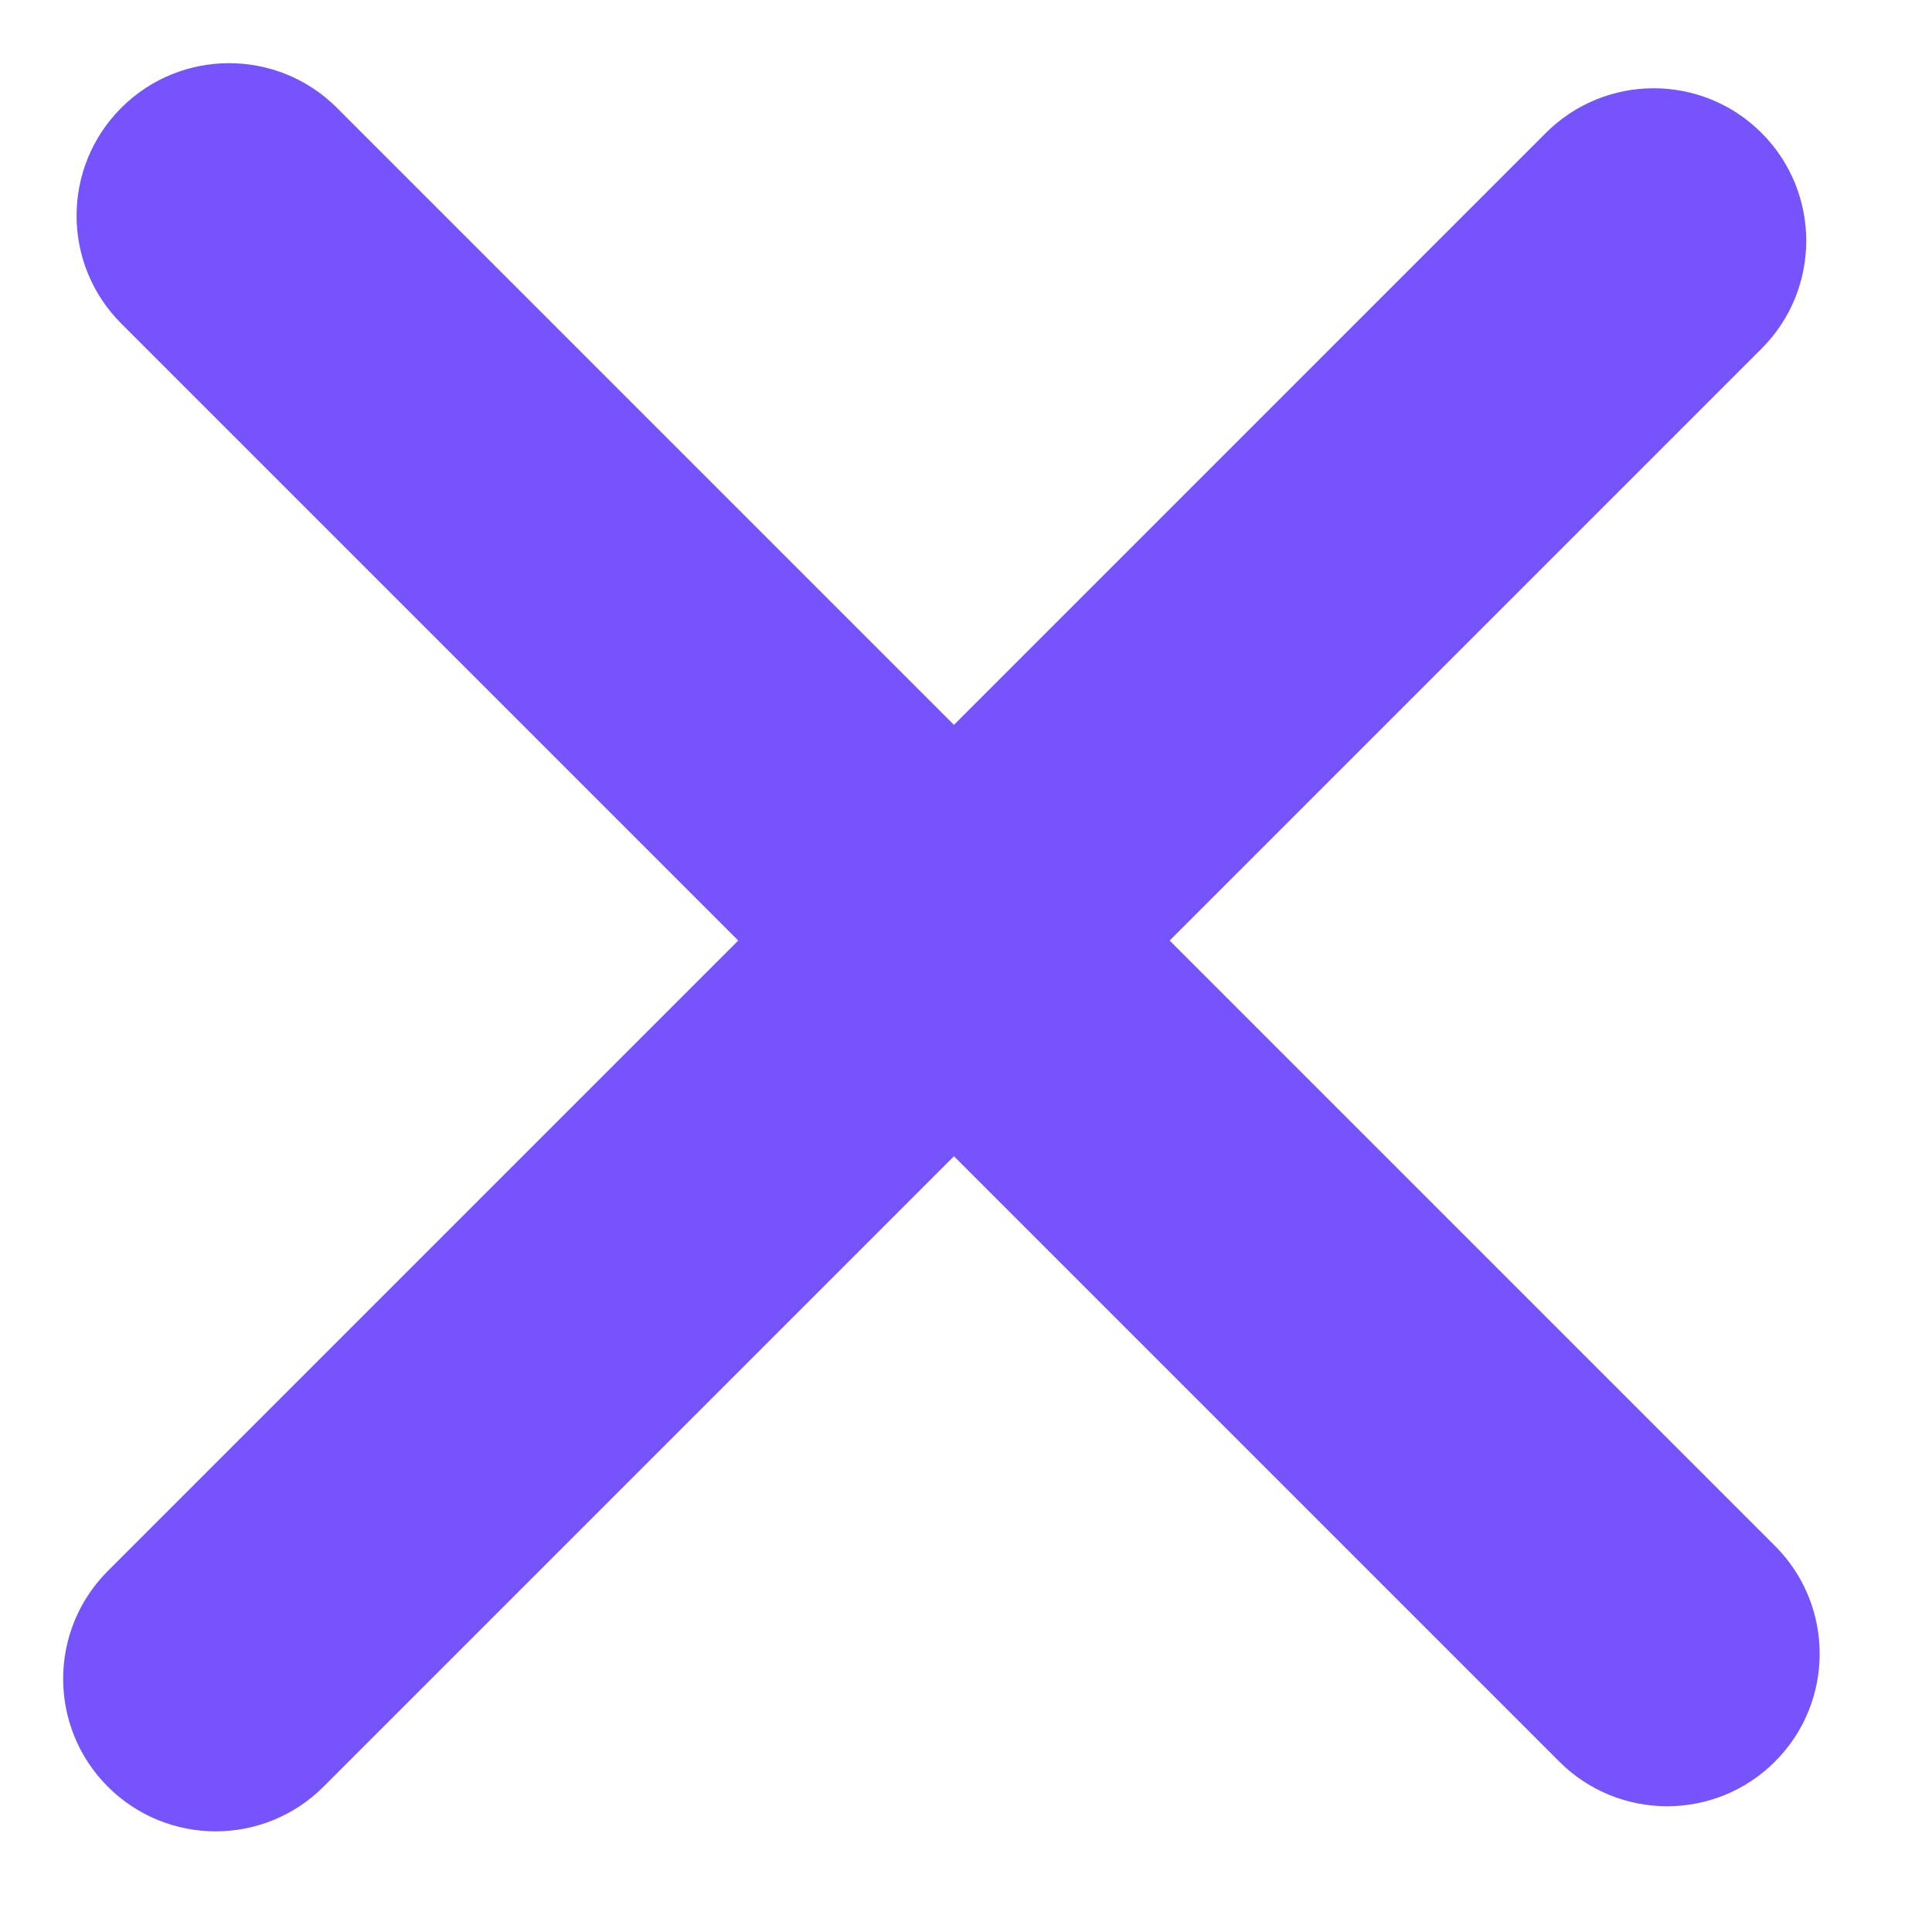
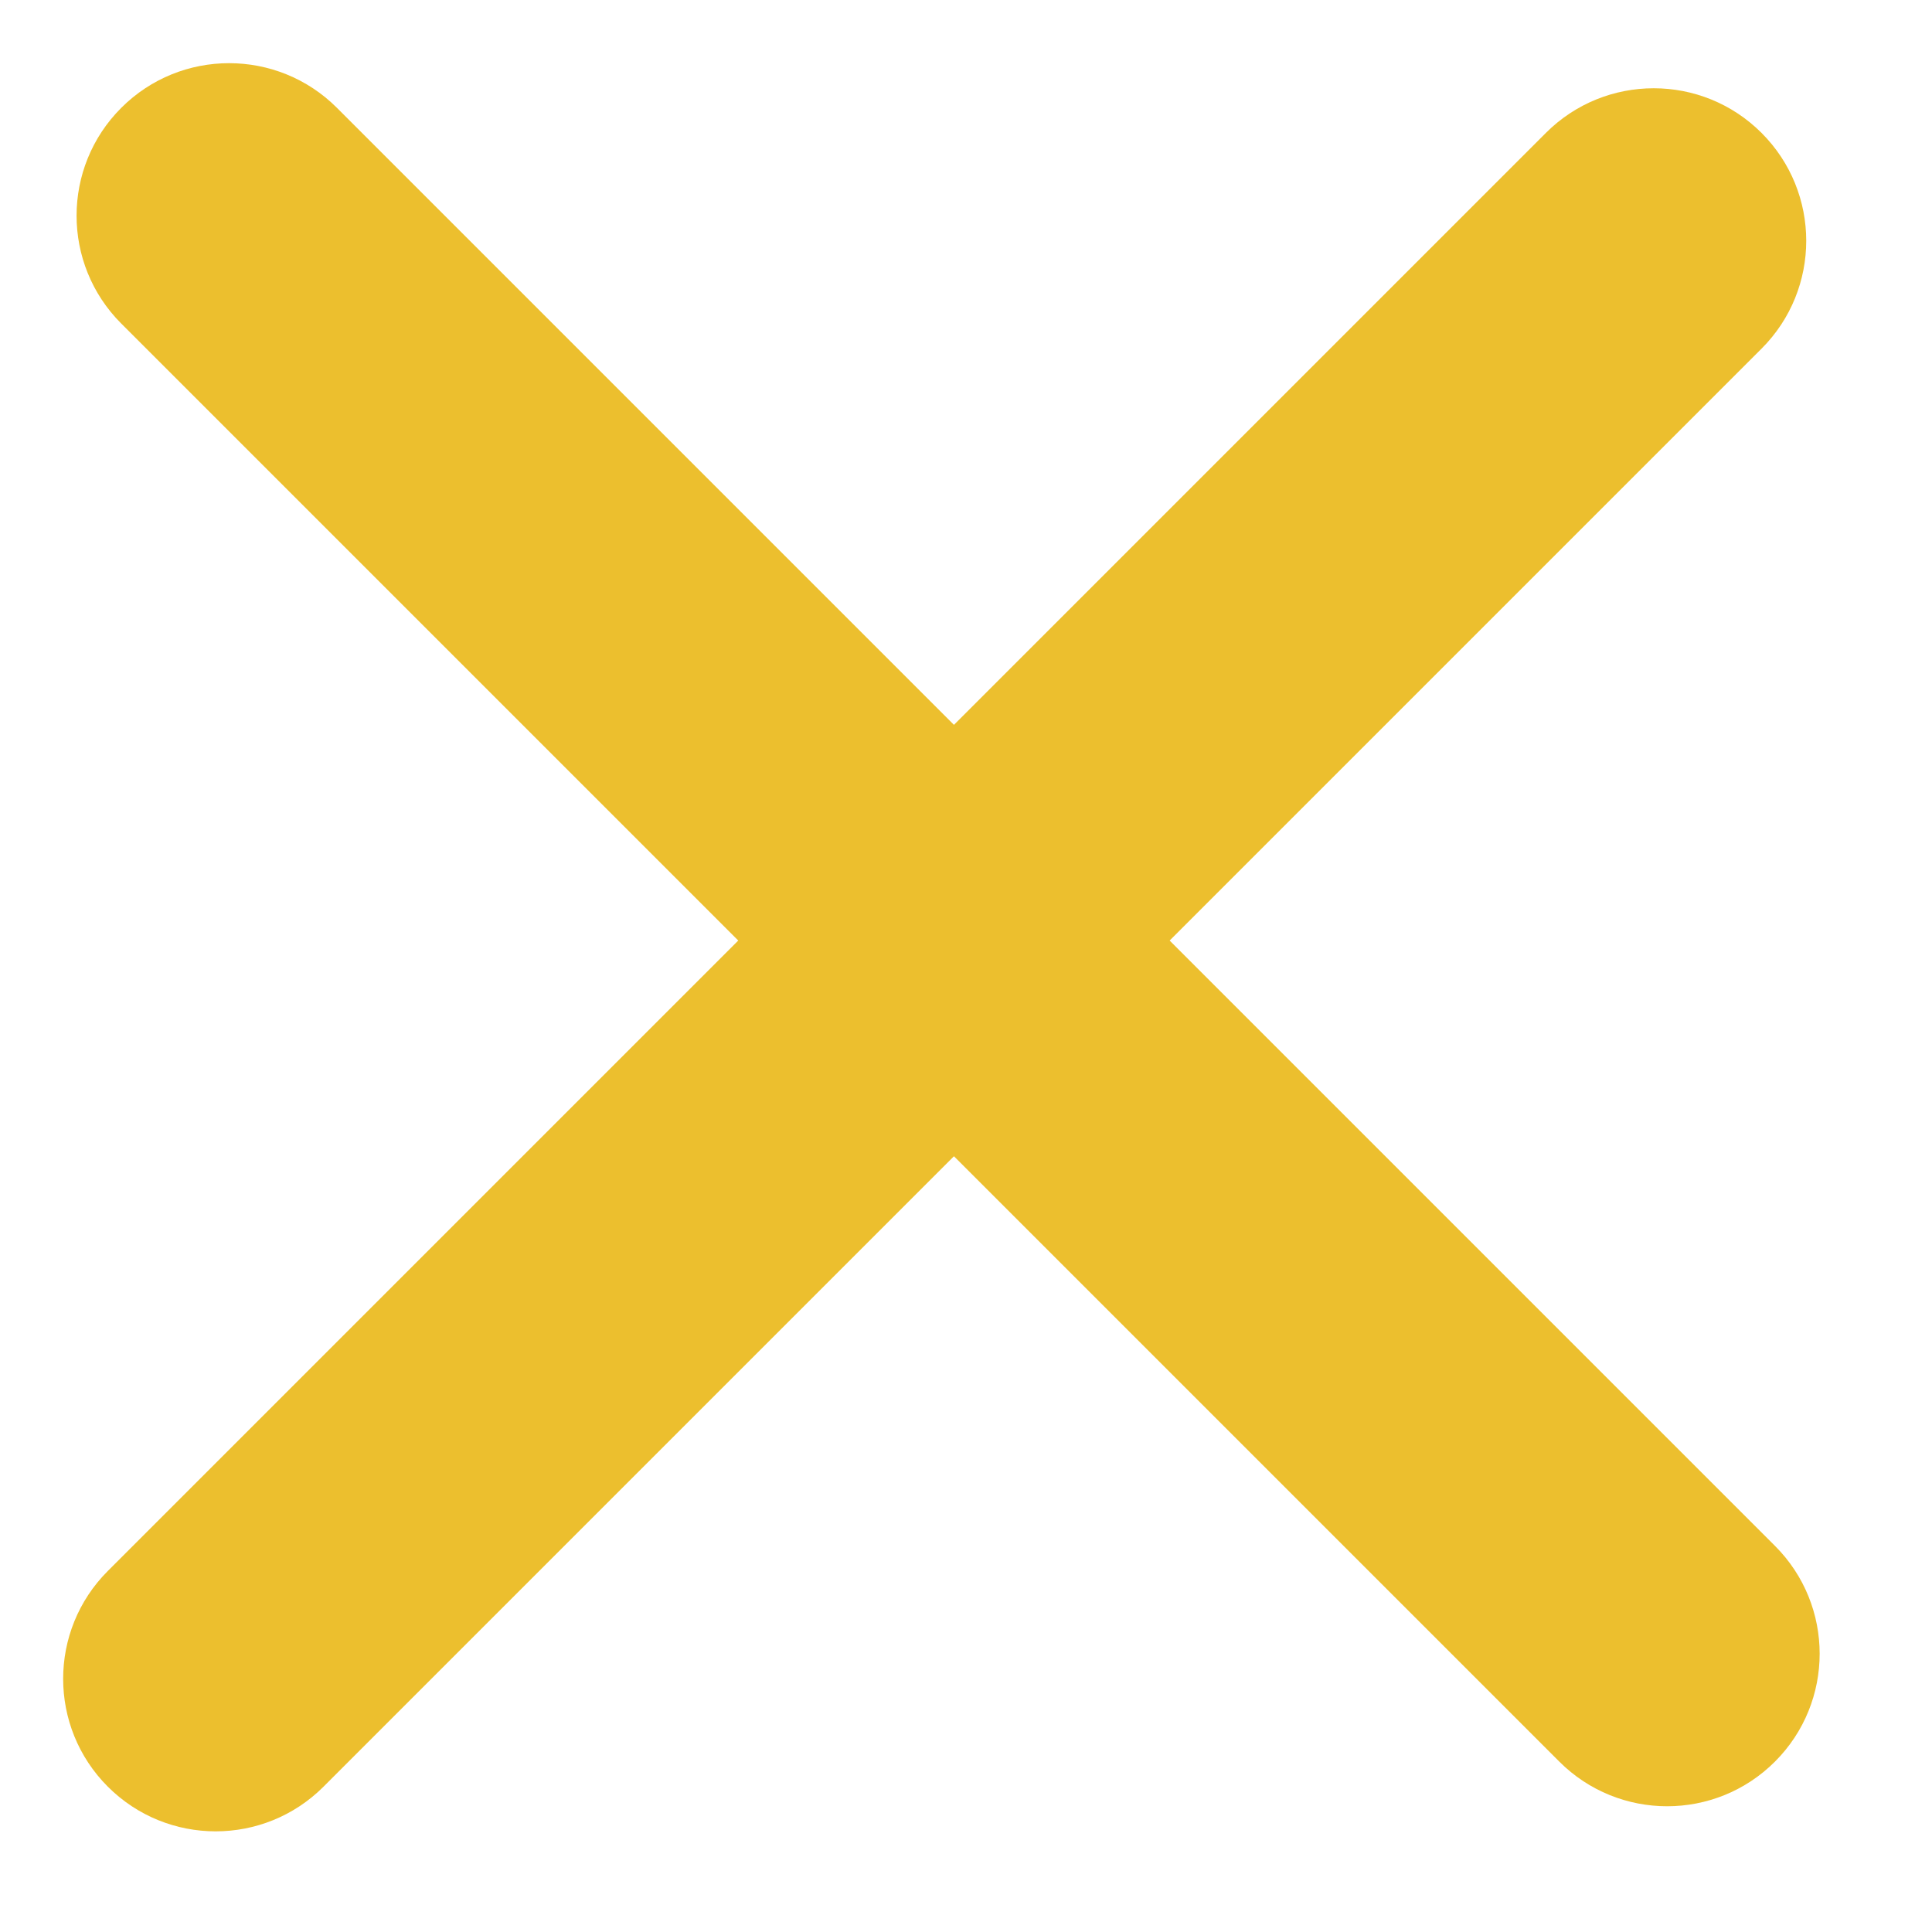
<svg xmlns="http://www.w3.org/2000/svg" width="19" height="19" viewBox="0 0 19 19" fill="none">
-   <rect y="16.51" width="23" height="3" rx="1.5" transform="rotate(-45 0 16.5104)" fill="#7653FC" />
-   <rect x="2.253" width="23" height="3" rx="1.5" transform="rotate(45 2.25305 0)" fill="#7653FC" />
+   <rect y="16.51" width="23" height="3" rx="1.5" transform="rotate(-45 0 16.5104)" fill="#ecbf2e" />
+   <rect x="2.253" width="23" height="3" rx="1.5" transform="rotate(45 2.25305 0)" fill="#ecbf2e" />
</svg>
